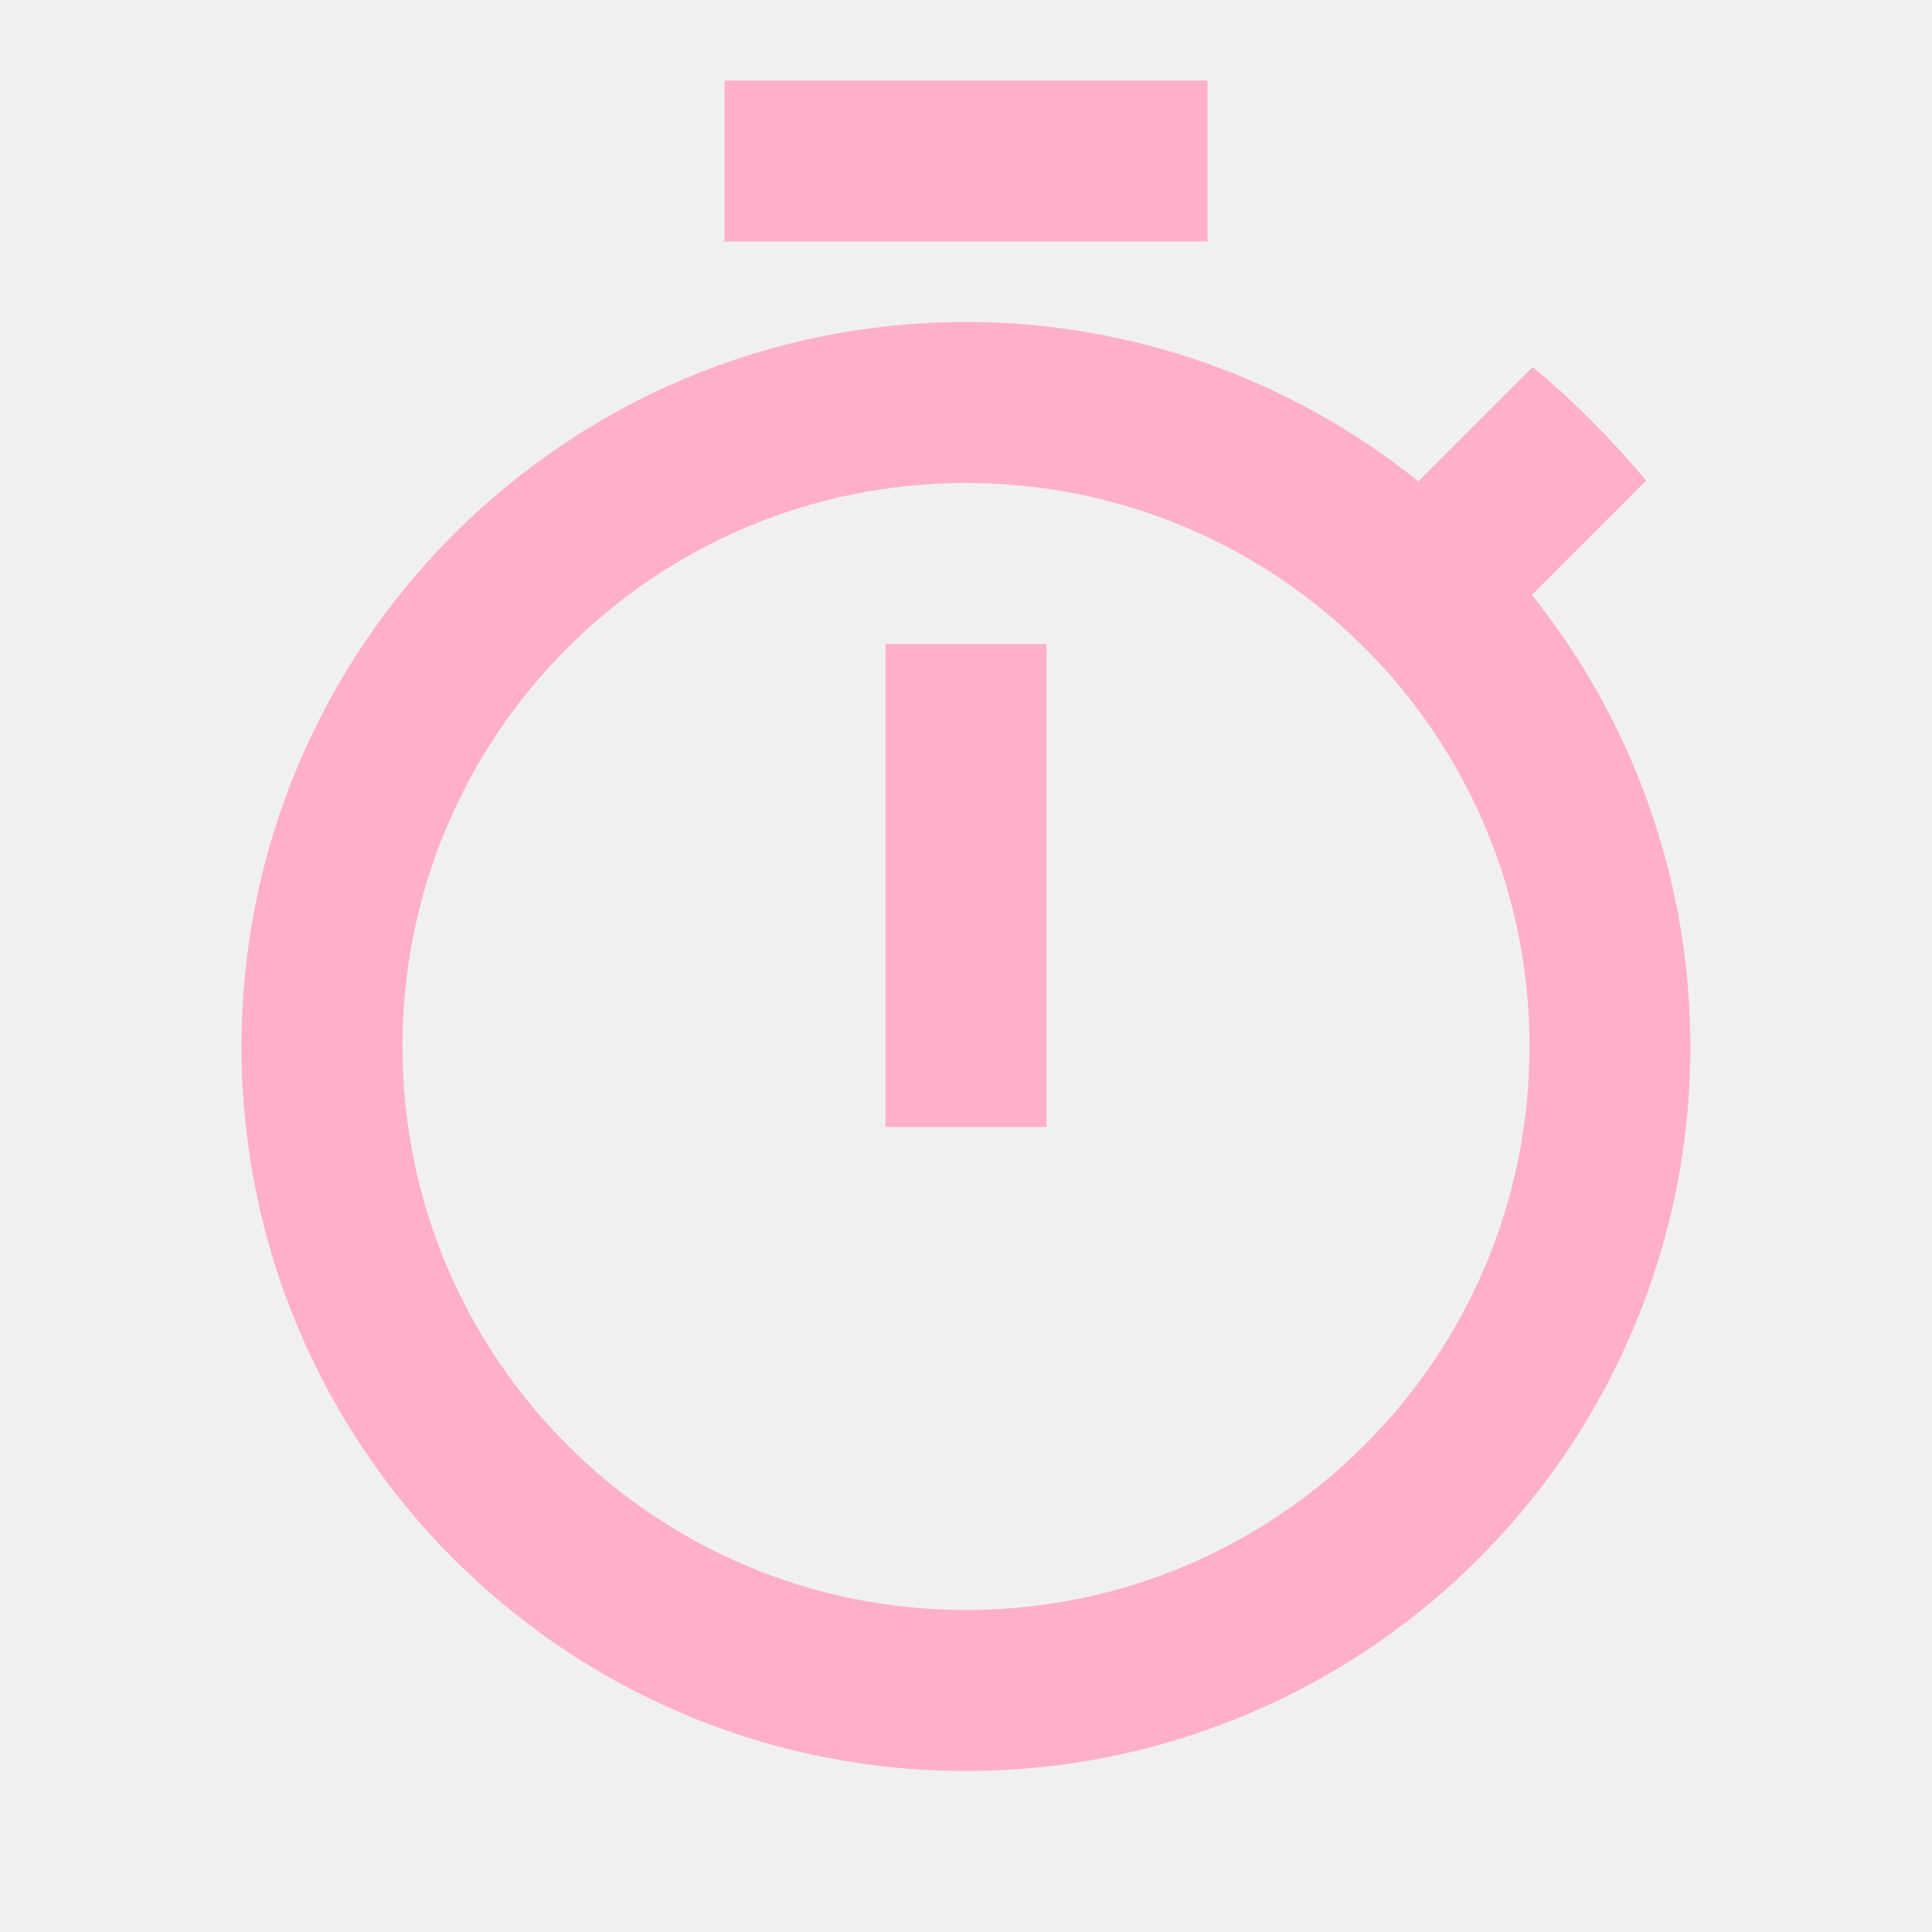
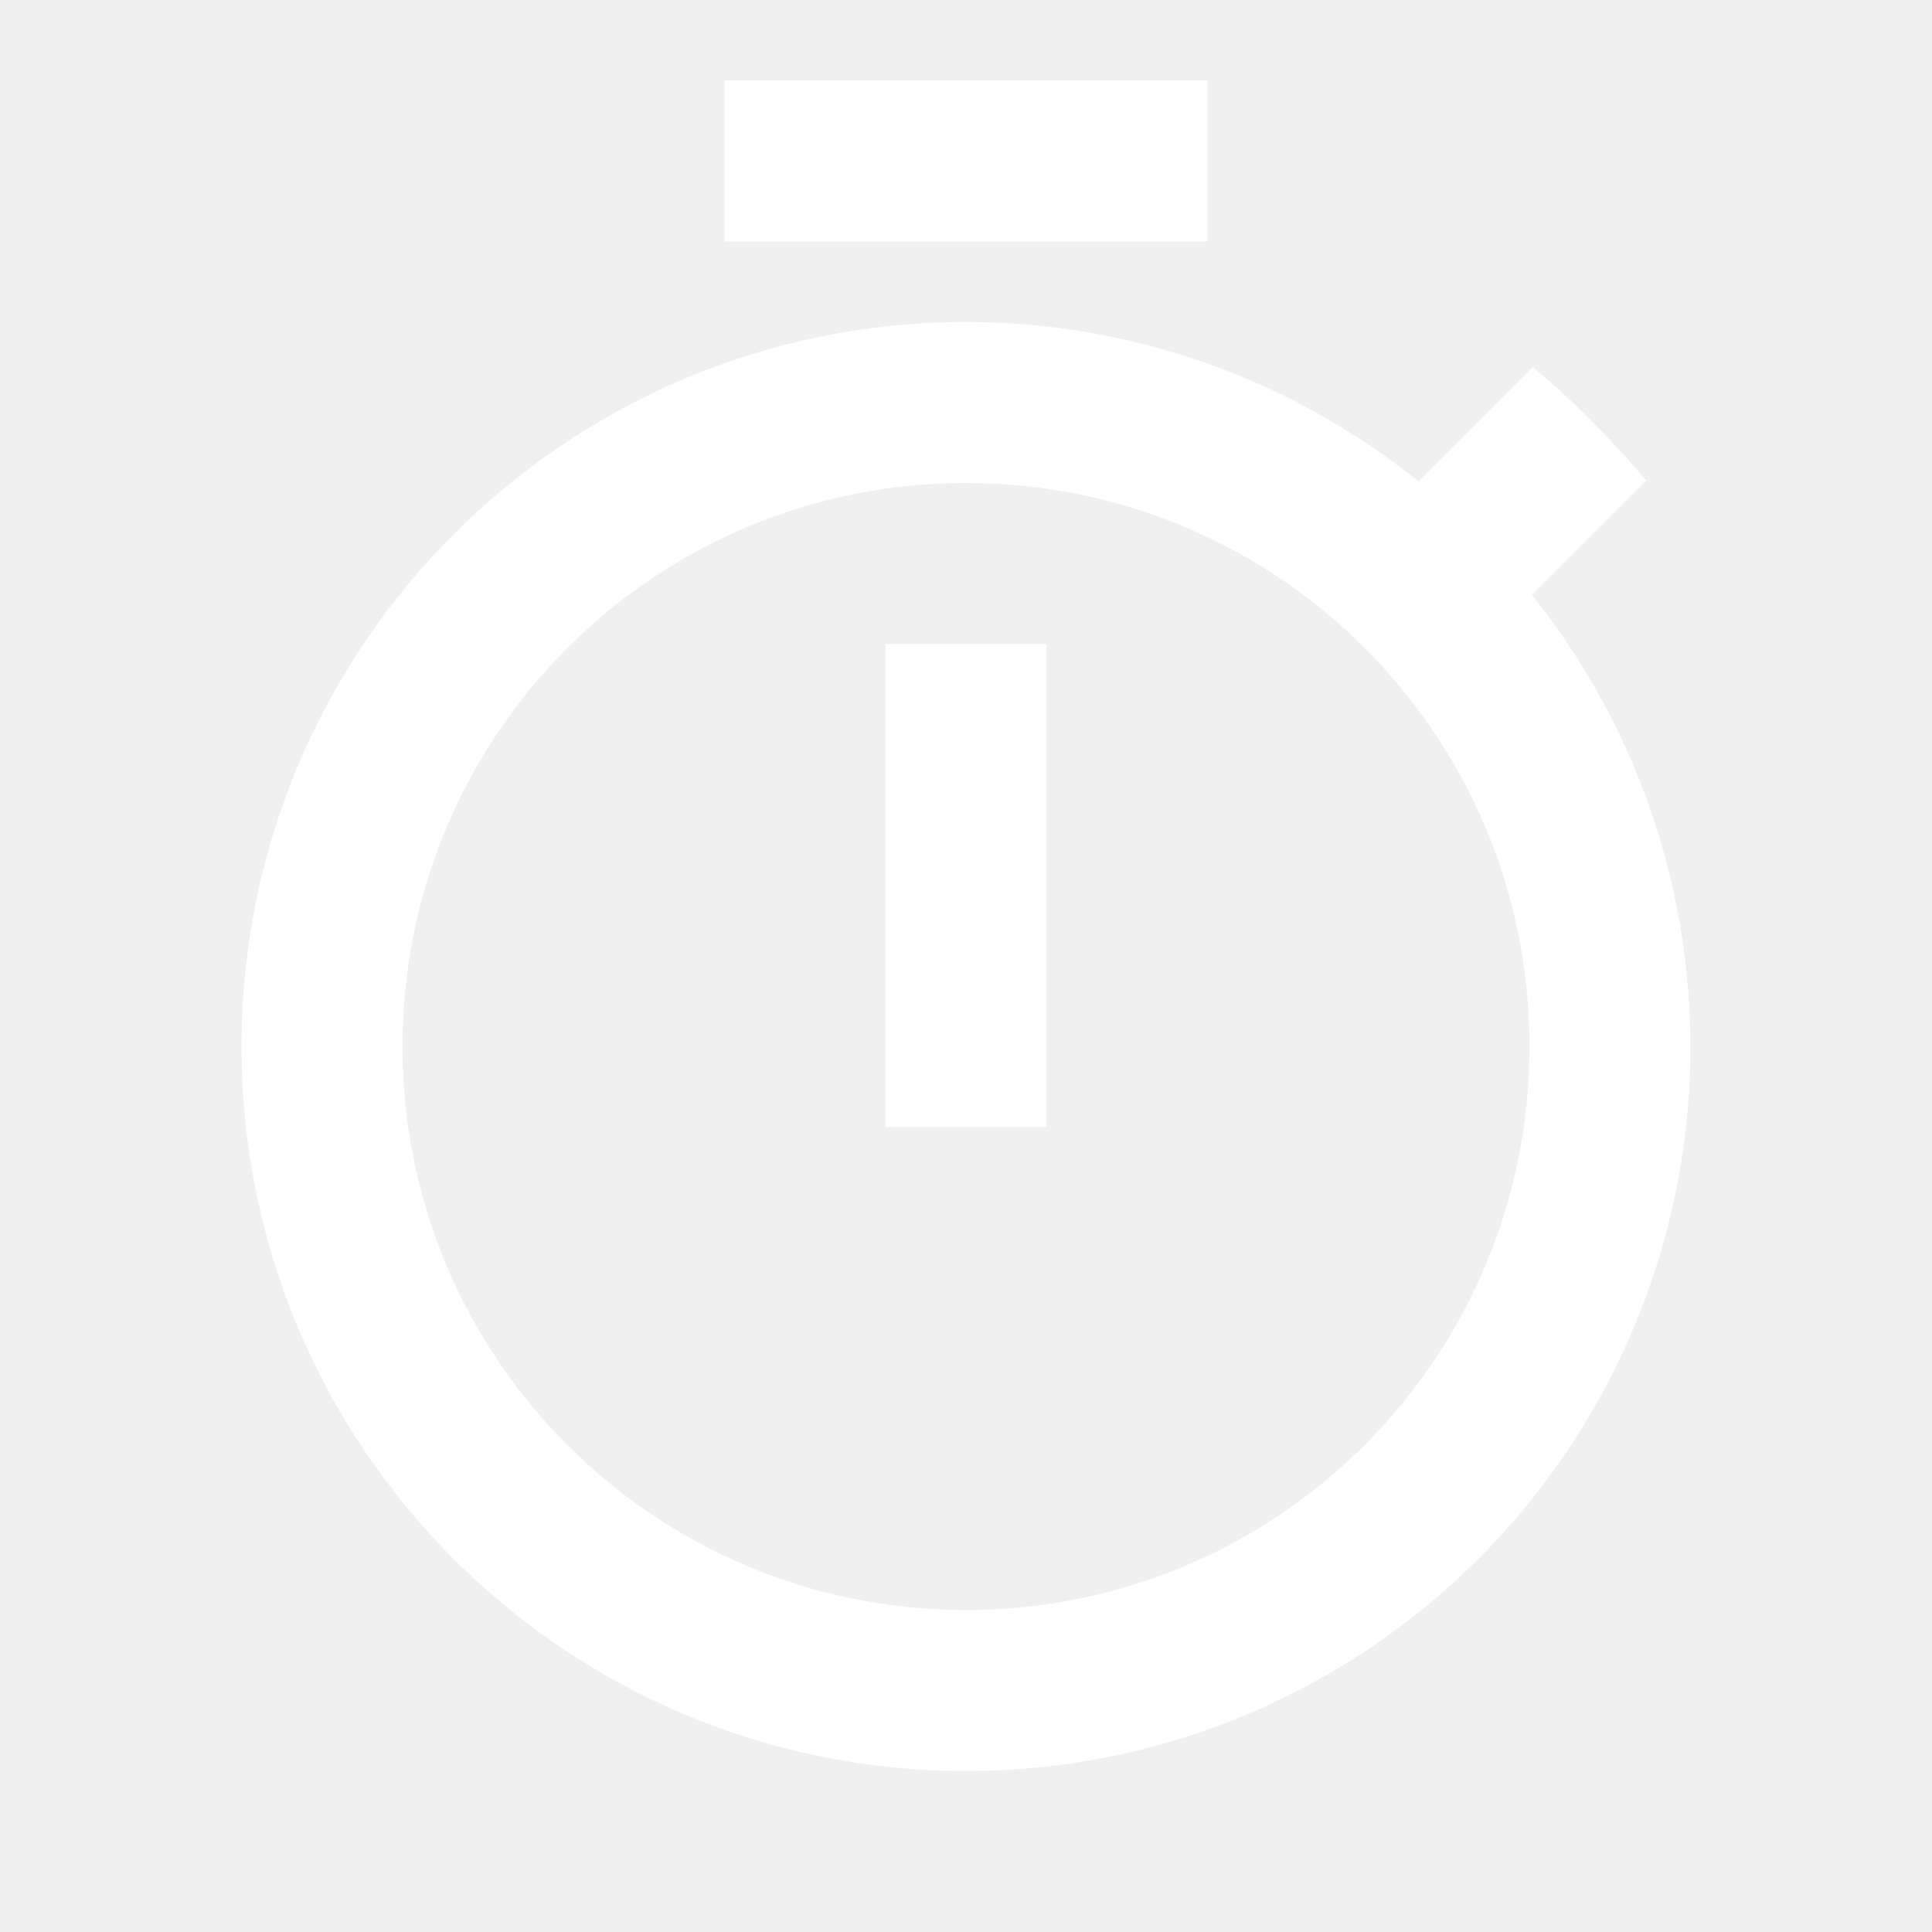
<svg xmlns="http://www.w3.org/2000/svg" width="32" height="32" viewBox="0 0 24 24">
-   <path fill="#ffb0c9" d="M15 1H9v2h6zm-4 13h2V8h-2zm8.03-6.61l1.42-1.42c-.43-.51-.9-.99-1.41-1.41l-1.42 1.42A8.96 8.96 0 0 0 12 4c-4.97 0-9 4.03-9 9s4.02 9 9 9a8.994 8.994 0 0 0 7.03-14.61M12 20c-3.87 0-7-3.13-7-7s3.13-7 7-7s7 3.13 7 7s-3.13 7-7 7" />
+   <path fill="#fff" d="M15 1H9v2h6zm-4 13h2V8h-2zm8.03-6.61l1.42-1.42c-.43-.51-.9-.99-1.41-1.41l-1.42 1.42A8.96 8.96 0 0 0 12 4c-4.97 0-9 4.03-9 9s4.02 9 9 9a8.994 8.994 0 0 0 7.03-14.61M12 20c-3.87 0-7-3.13-7-7s3.13-7 7-7s7 3.13 7 7s-3.13 7-7 7" />
</svg>
